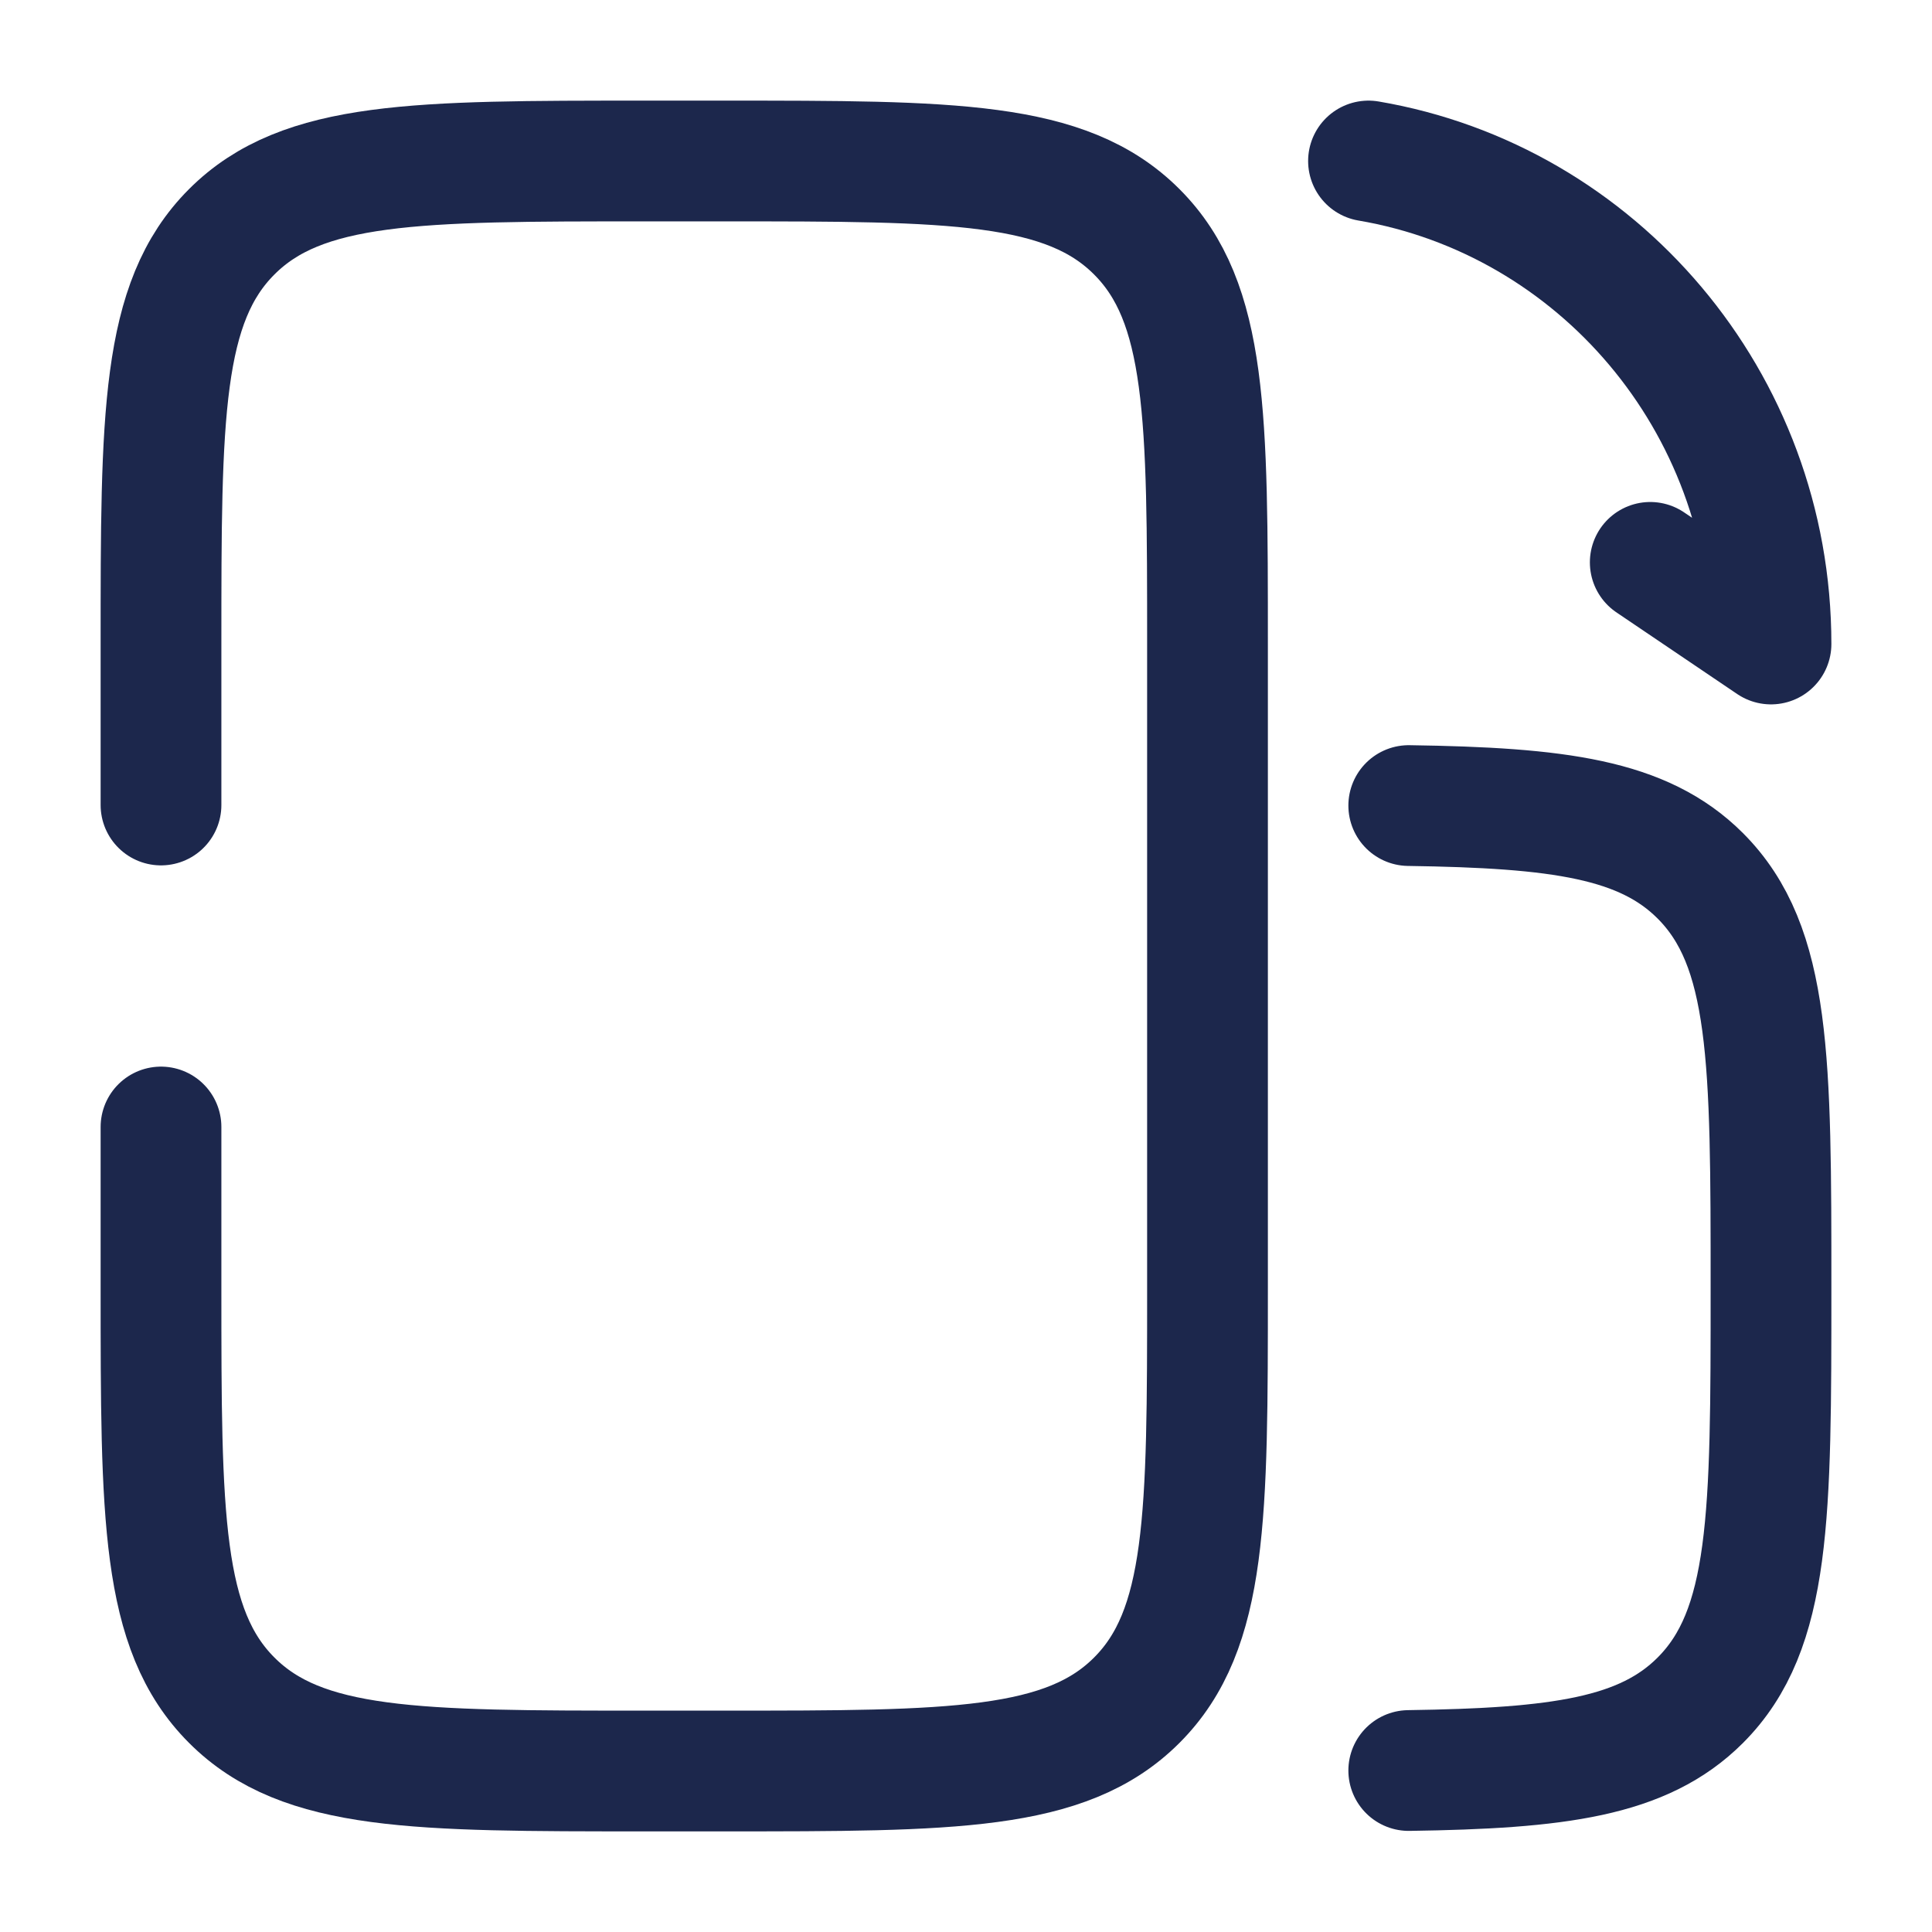
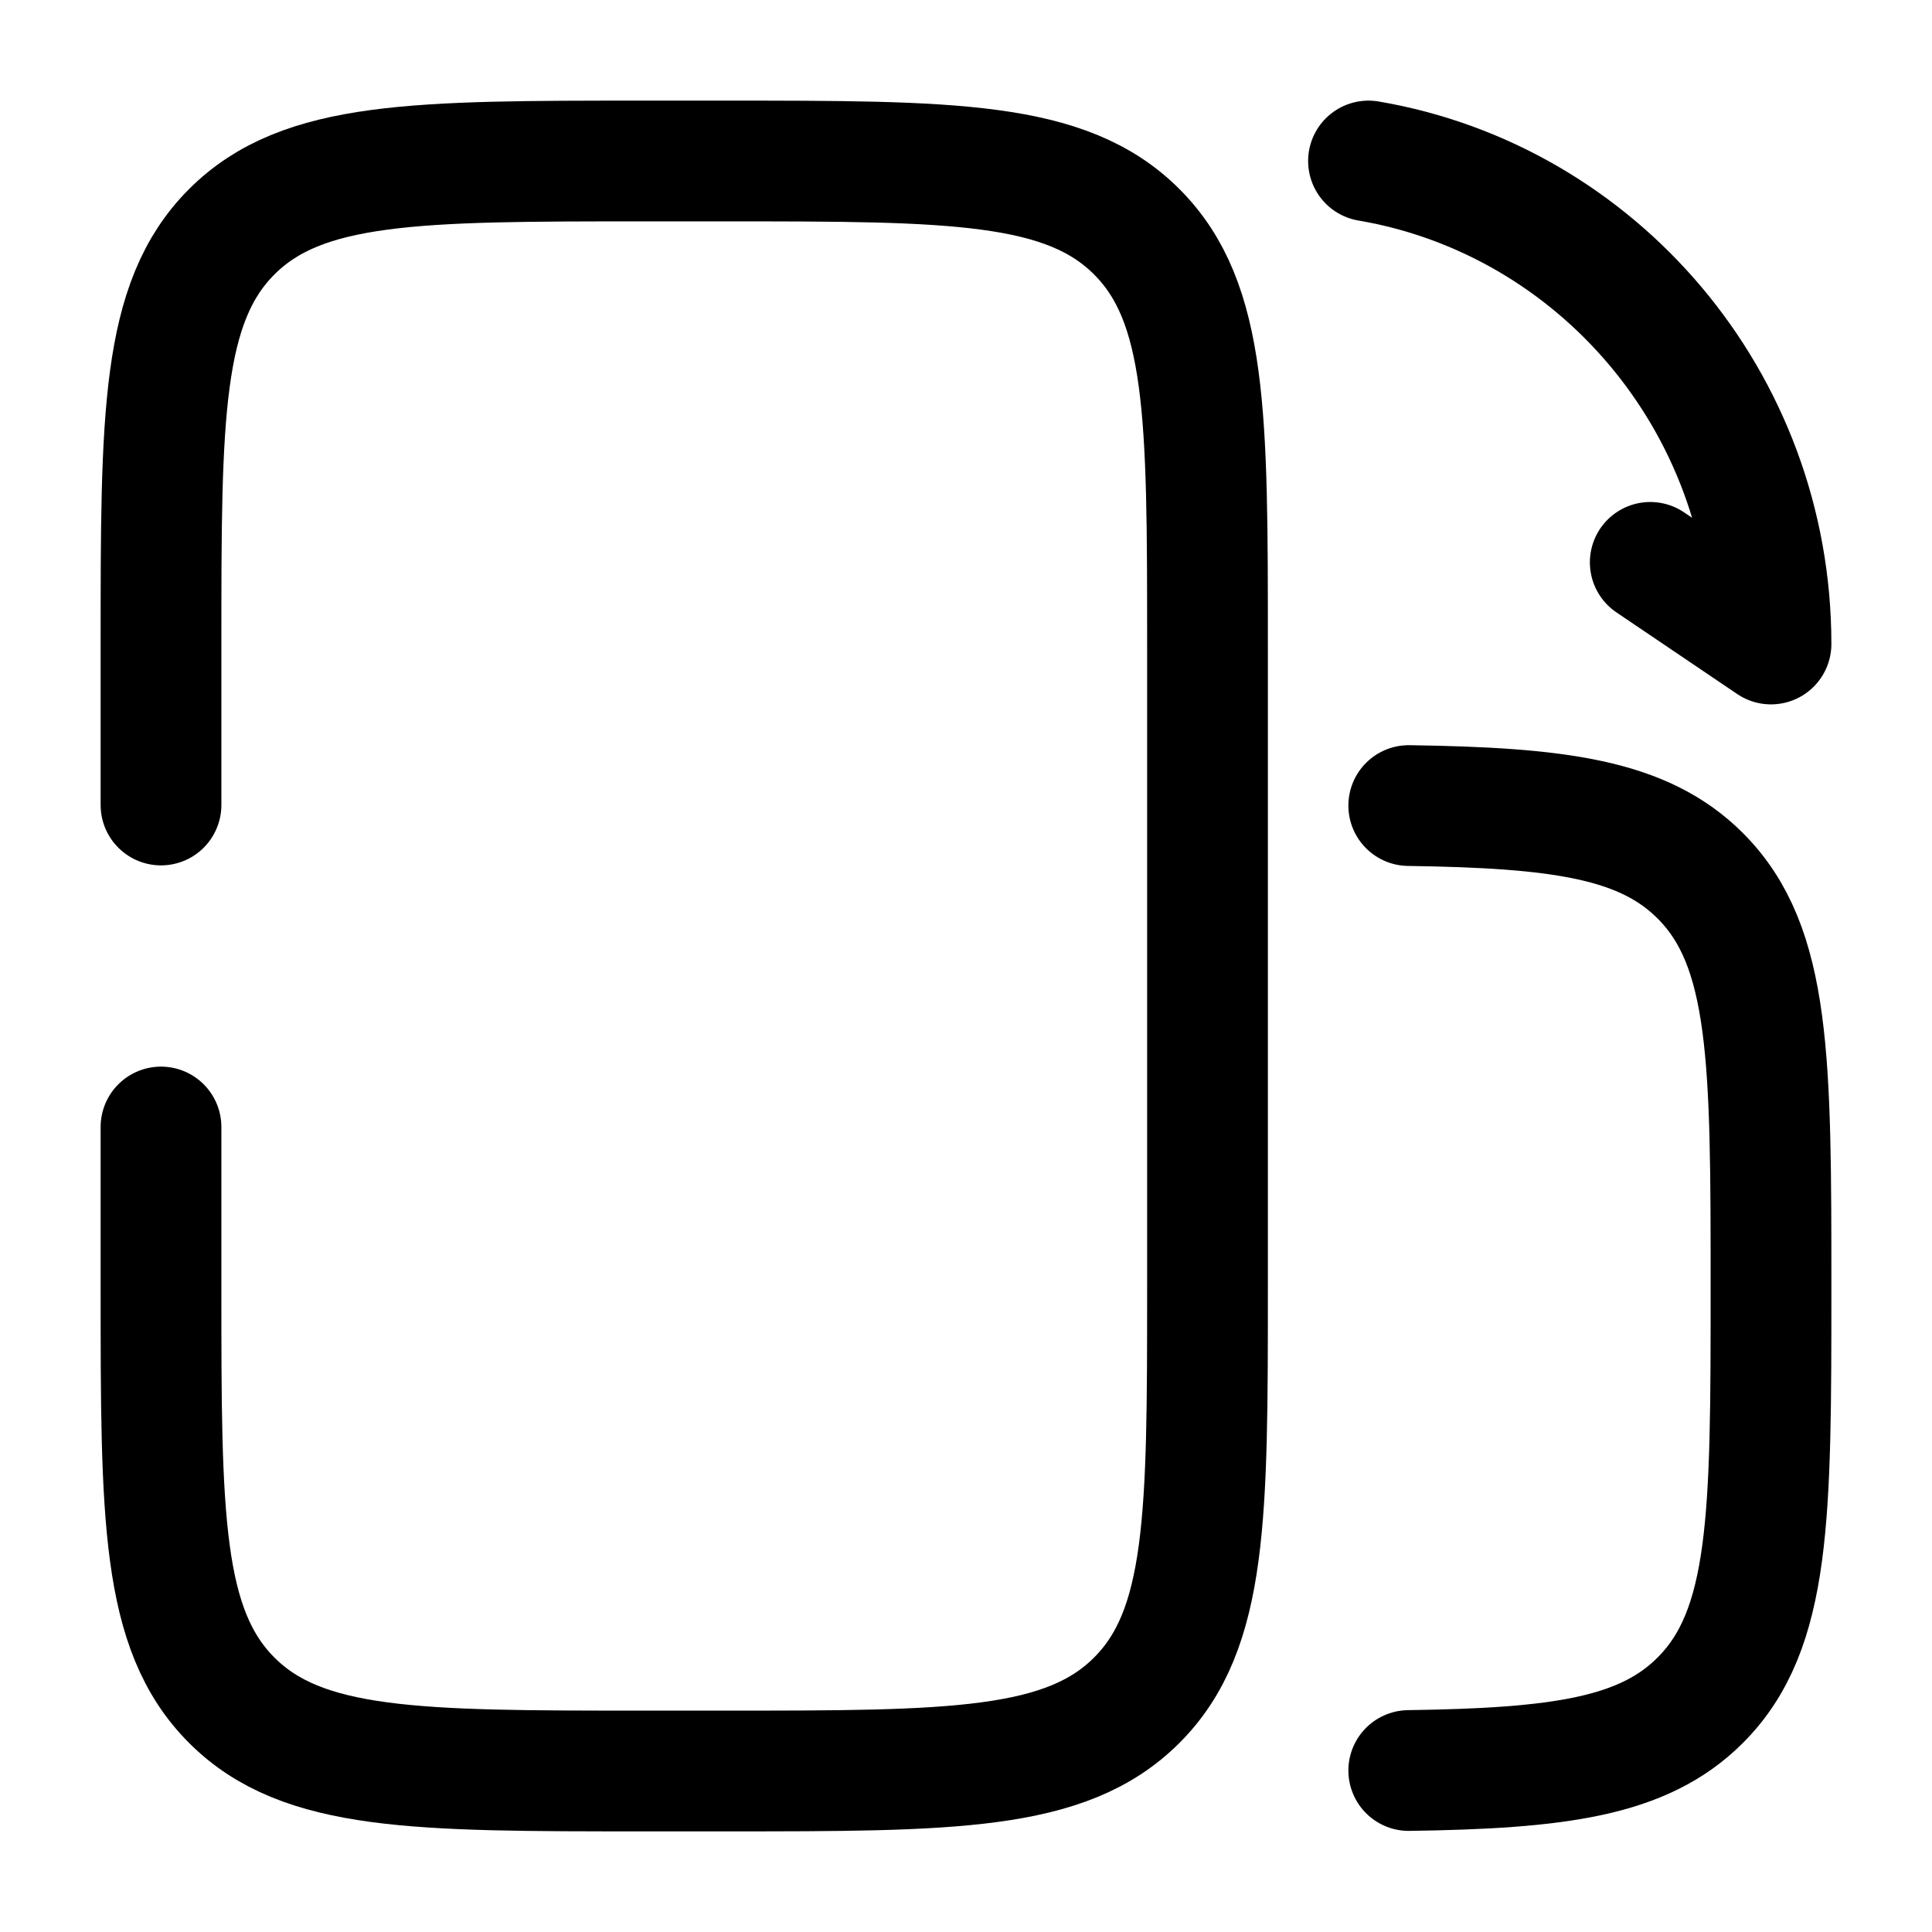
<svg xmlns="http://www.w3.org/2000/svg" width="24" height="24" viewBox="0 0 24 24" fill="none">
-   <path d="M2 14V16C2 18.828 2 20.243 2.879 21.121C3.757 22 5.172 22 8 22H8H9H9C11.828 22 13.243 22 14.121 21.121C15 20.243 15 18.828 15 16V8C15 5.172 15 3.757 14.121 2.879C13.243 2 11.828 2 9 2H8C5.172 2 3.757 2 2.879 2.879C2 3.757 2 5.172 2 8V10" stroke-width="1.5" stroke-linecap="round" stroke="#1C274C" />
-   <path d="M17.5 10.007C19.36 10.034 20.414 10.172 21.121 10.879C22 11.758 22 13.172 22 16C22 18.829 22 20.243 21.121 21.122C20.414 21.829 19.36 21.967 17.5 21.994" stroke-width="1.5" stroke-linecap="round" stroke="#1C274C" />
-   <path d="M20.5 6.986L22 8C22 4.985 19.838 2.483 17 2" stroke-width="1.5" stroke-linecap="round" stroke-linejoin="round" stroke="#1C274C" />
+   <path d="M2 14V16C2 18.828 2 20.243 2.879 21.121C3.757 22 5.172 22 8 22H8H9H9C11.828 22 13.243 22 14.121 21.121C15 20.243 15 18.828 15 16V8C15 5.172 15 3.757 14.121 2.879C13.243 2 11.828 2 9 2H8C5.172 2 3.757 2 2.879 2.879C2 3.757 2 5.172 2 8V10" stroke-width="1.5" stroke-linecap="round" stroke="black" />
+   <path d="M17.5 10.007C19.36 10.034 20.414 10.171 21.121 10.879C22 11.757 22 13.172 22 16C22 18.828 22 20.243 21.121 21.121C20.414 21.829 19.36 21.967 17.5 21.994" stroke-width="1.5" stroke-linecap="round" stroke="black" />
+   <path d="M20.5 6.986L22 8C22 4.985 19.838 2.483 17 2" stroke-width="1.5" stroke-linecap="round" stroke-linejoin="round" stroke="black" />
</svg>
